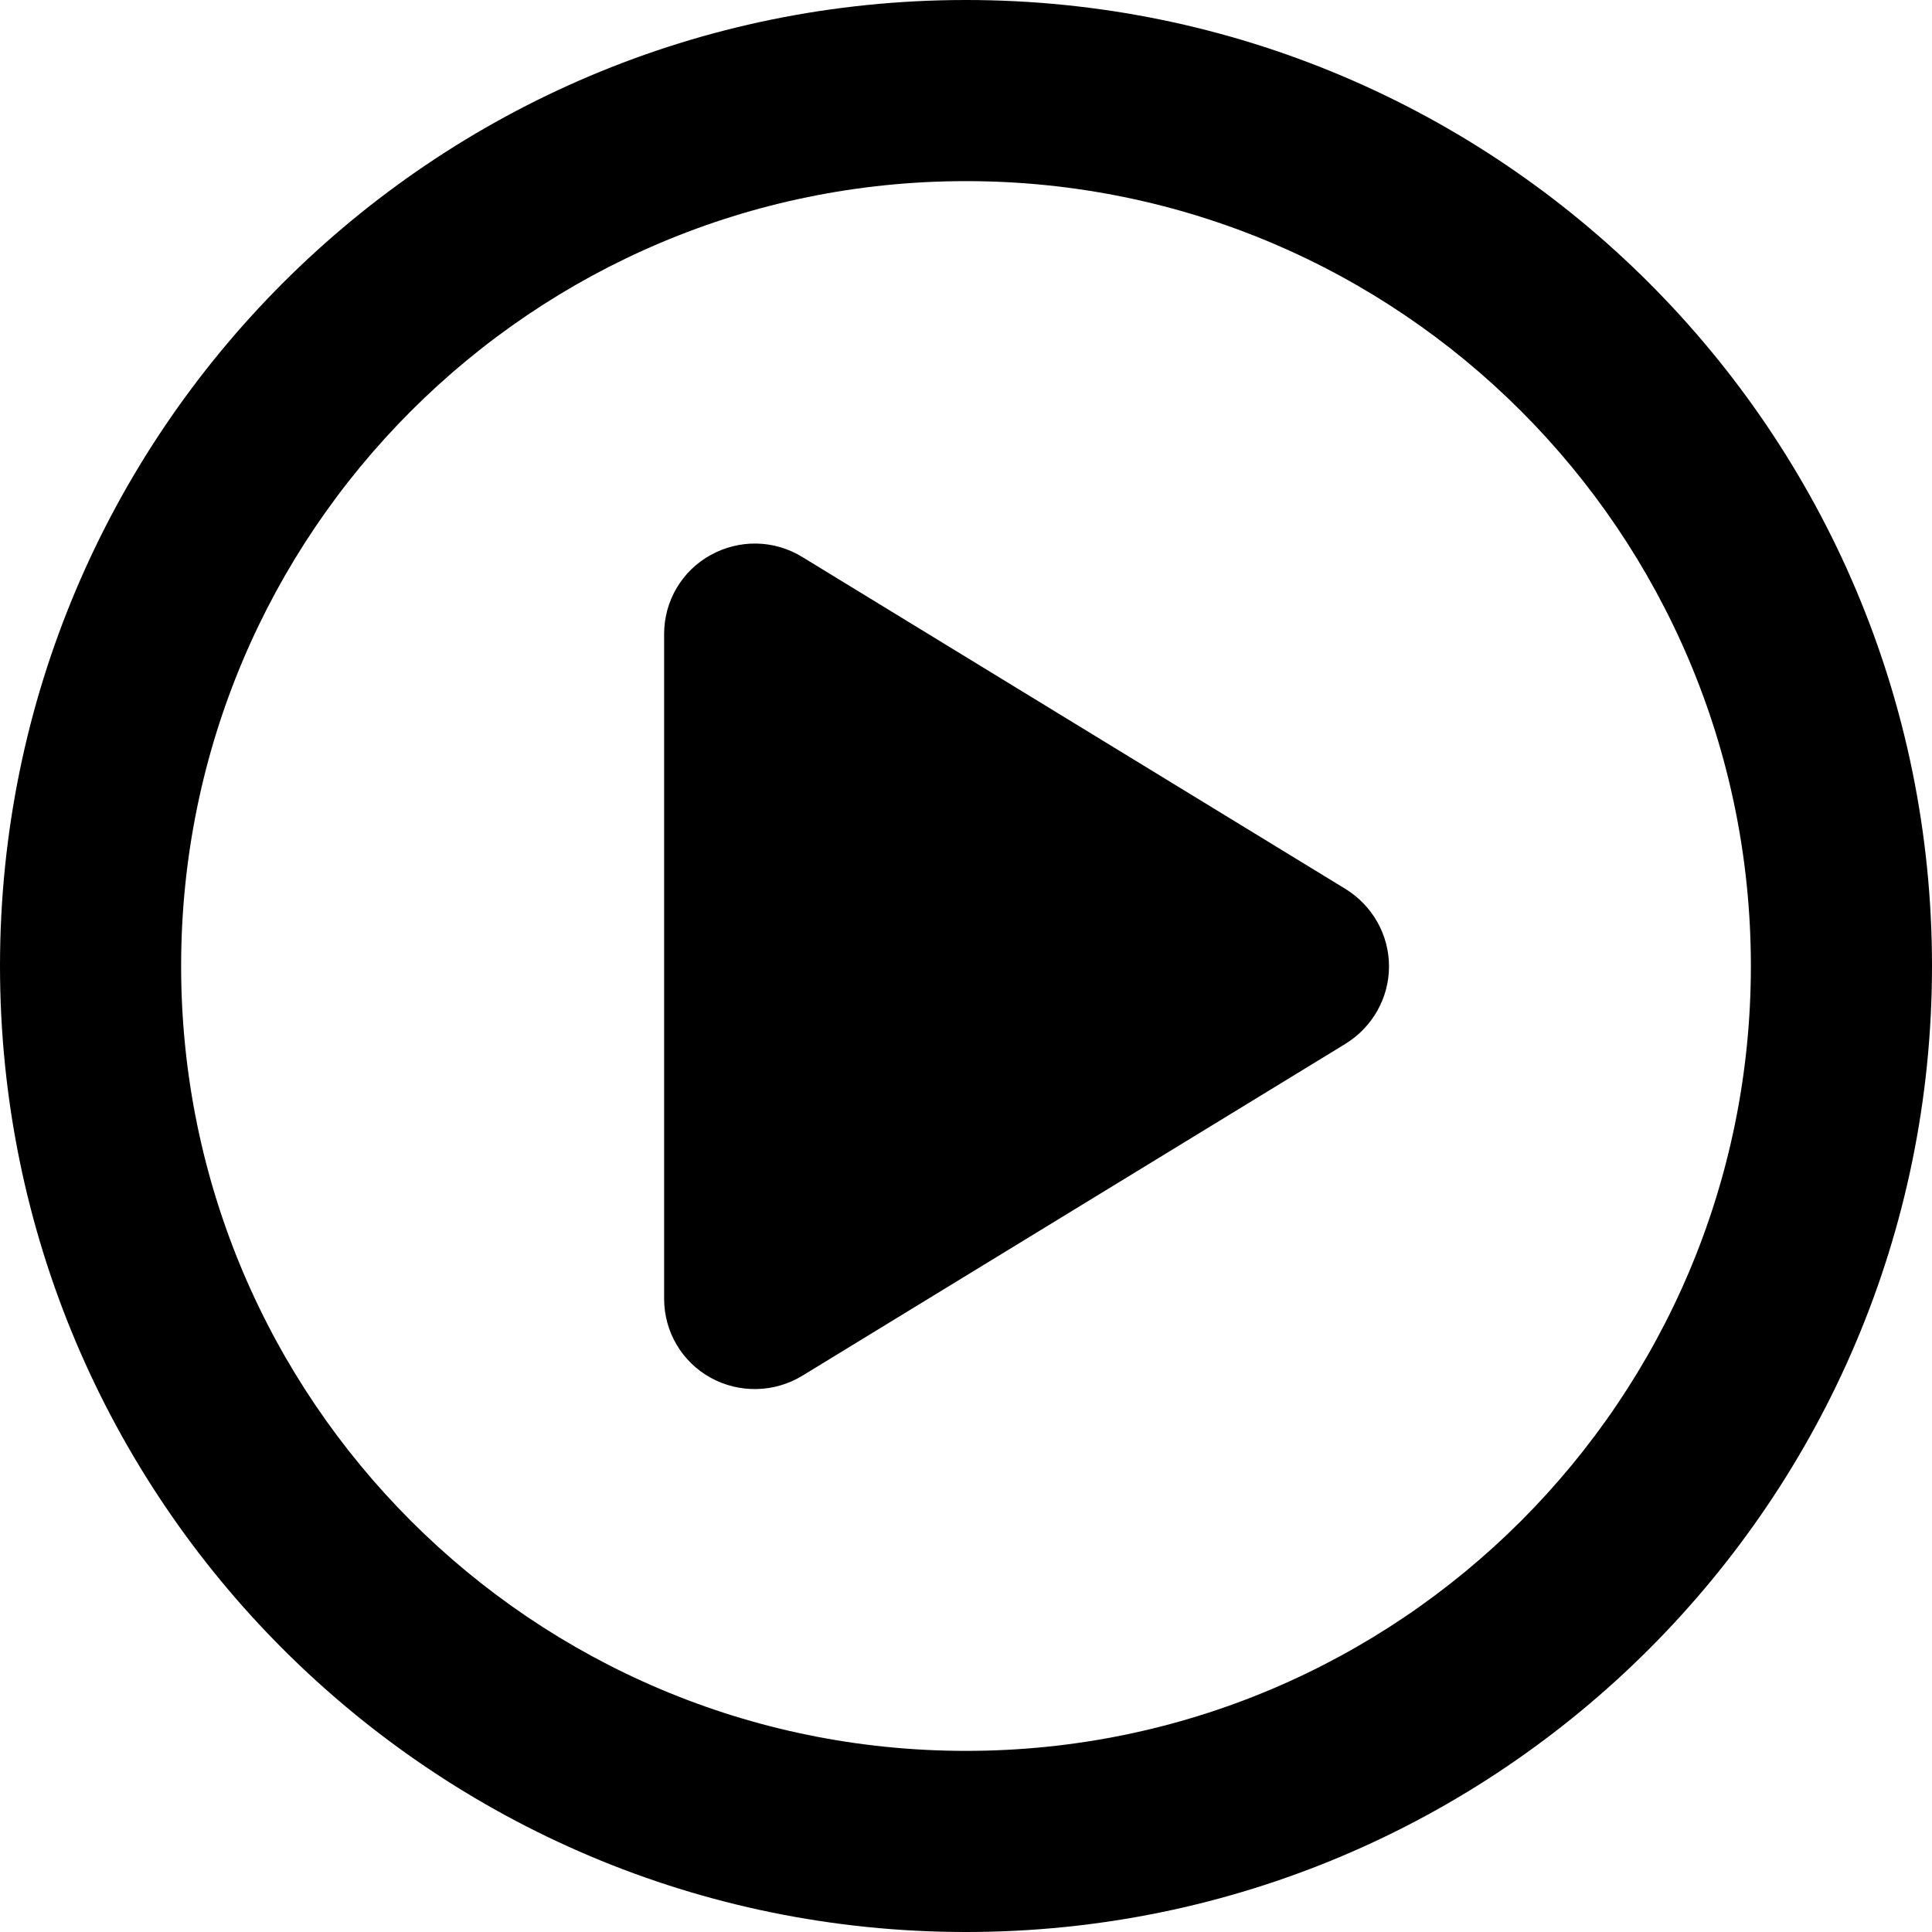
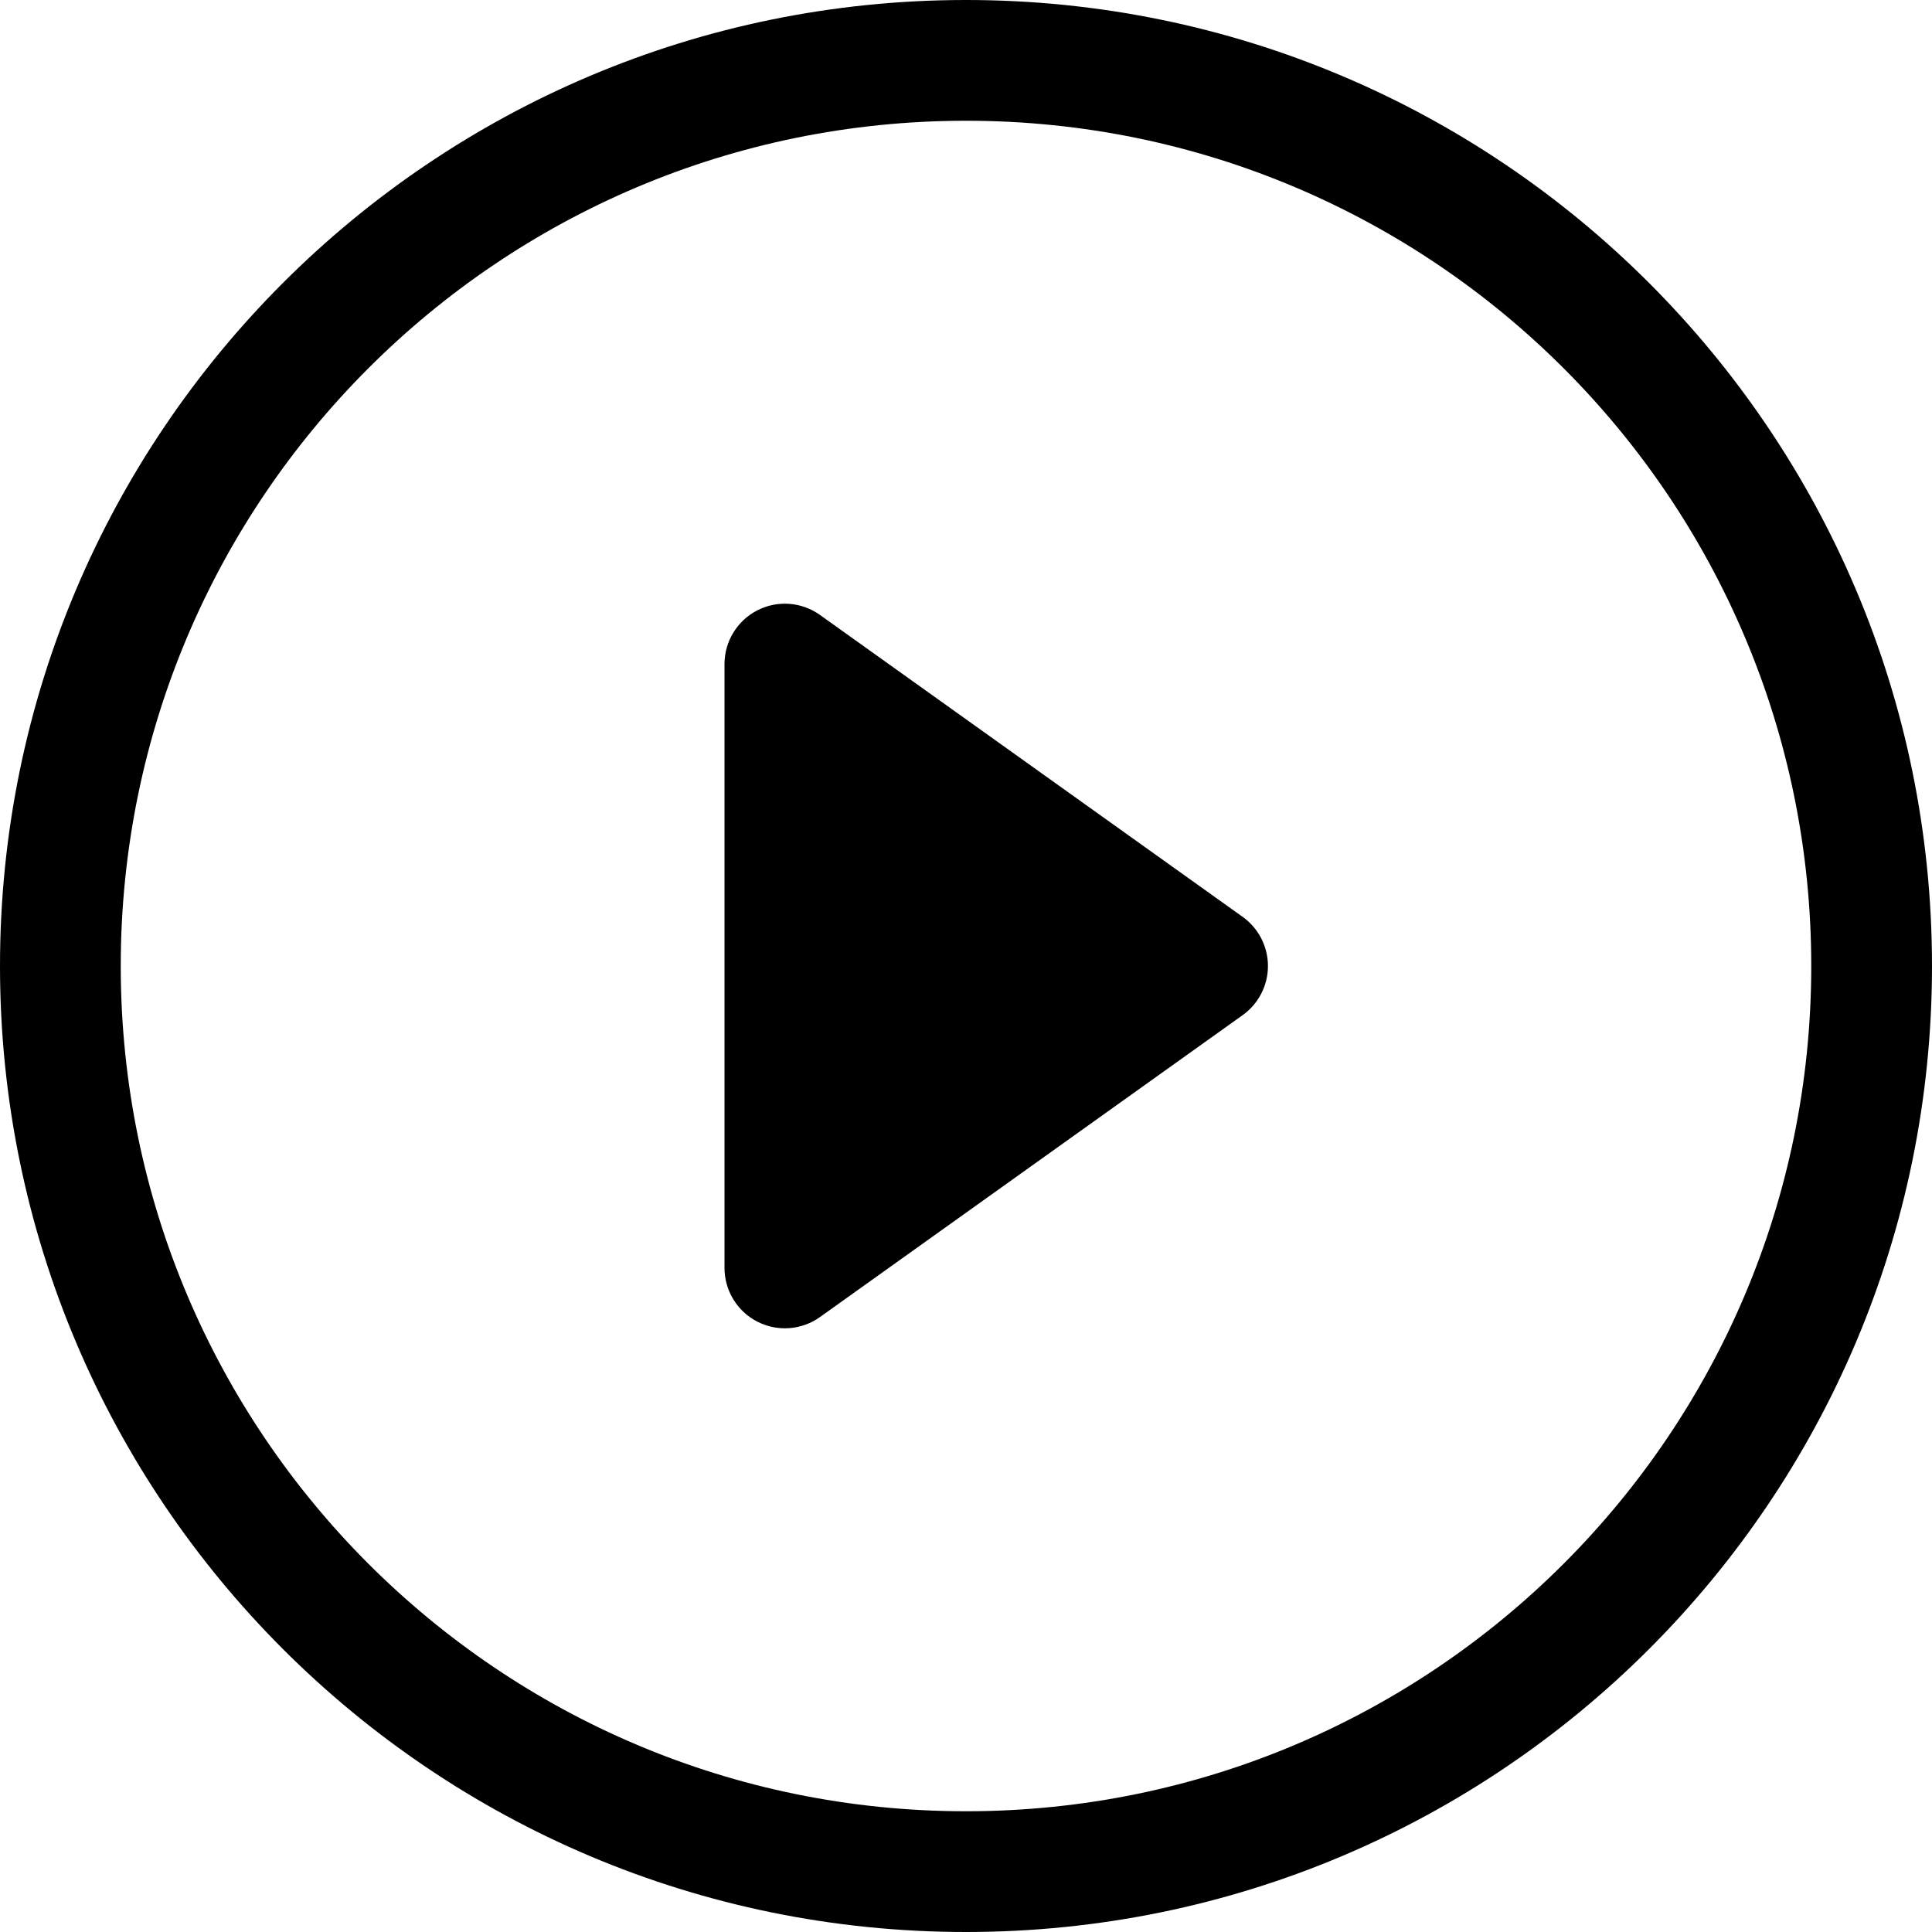
- <svg xmlns="http://www.w3.org/2000/svg" height="1em" viewBox="0 0 512 512">
-   <path d="M464 256A208 208 0 1 0 48 256a208 208 0 1 0 416 0zM0 256a256 256 0 1 1 512 0A256 256 0 1 1 0 256zM188.3 147.1c7.6-4.2 16.8-4.1 24.3 .5l144 88c7.1 4.4 11.5 12.1 11.5 20.5s-4.4 16.1-11.5 20.5l-144 88c-7.4 4.5-16.7 4.7-24.3 .5s-12.3-12.2-12.3-20.9V168c0-8.7 4.7-16.7 12.3-20.9z" />
+ <svg xmlns="http://www.w3.org/2000/svg" width="16" height="16" fill="currentColor" class="bi bi-play-circle" viewBox="0 0 16 16">
+   <path d="M8 15A7 7 0 1 1 8 1a7 7 0 0 1 0 14zm0 1A8 8 0 1 0 8 0a8 8 0 0 0 0 16z" />
+   <path d="M6.271 5.055a.5.5 0 0 1 .52.038l3.5 2.5a.5.5 0 0 1 0 .814l-3.5 2.5A.5.5 0 0 1 6 10.5v-5a.5.5 0 0 1 .271-.445z" />
</svg>
